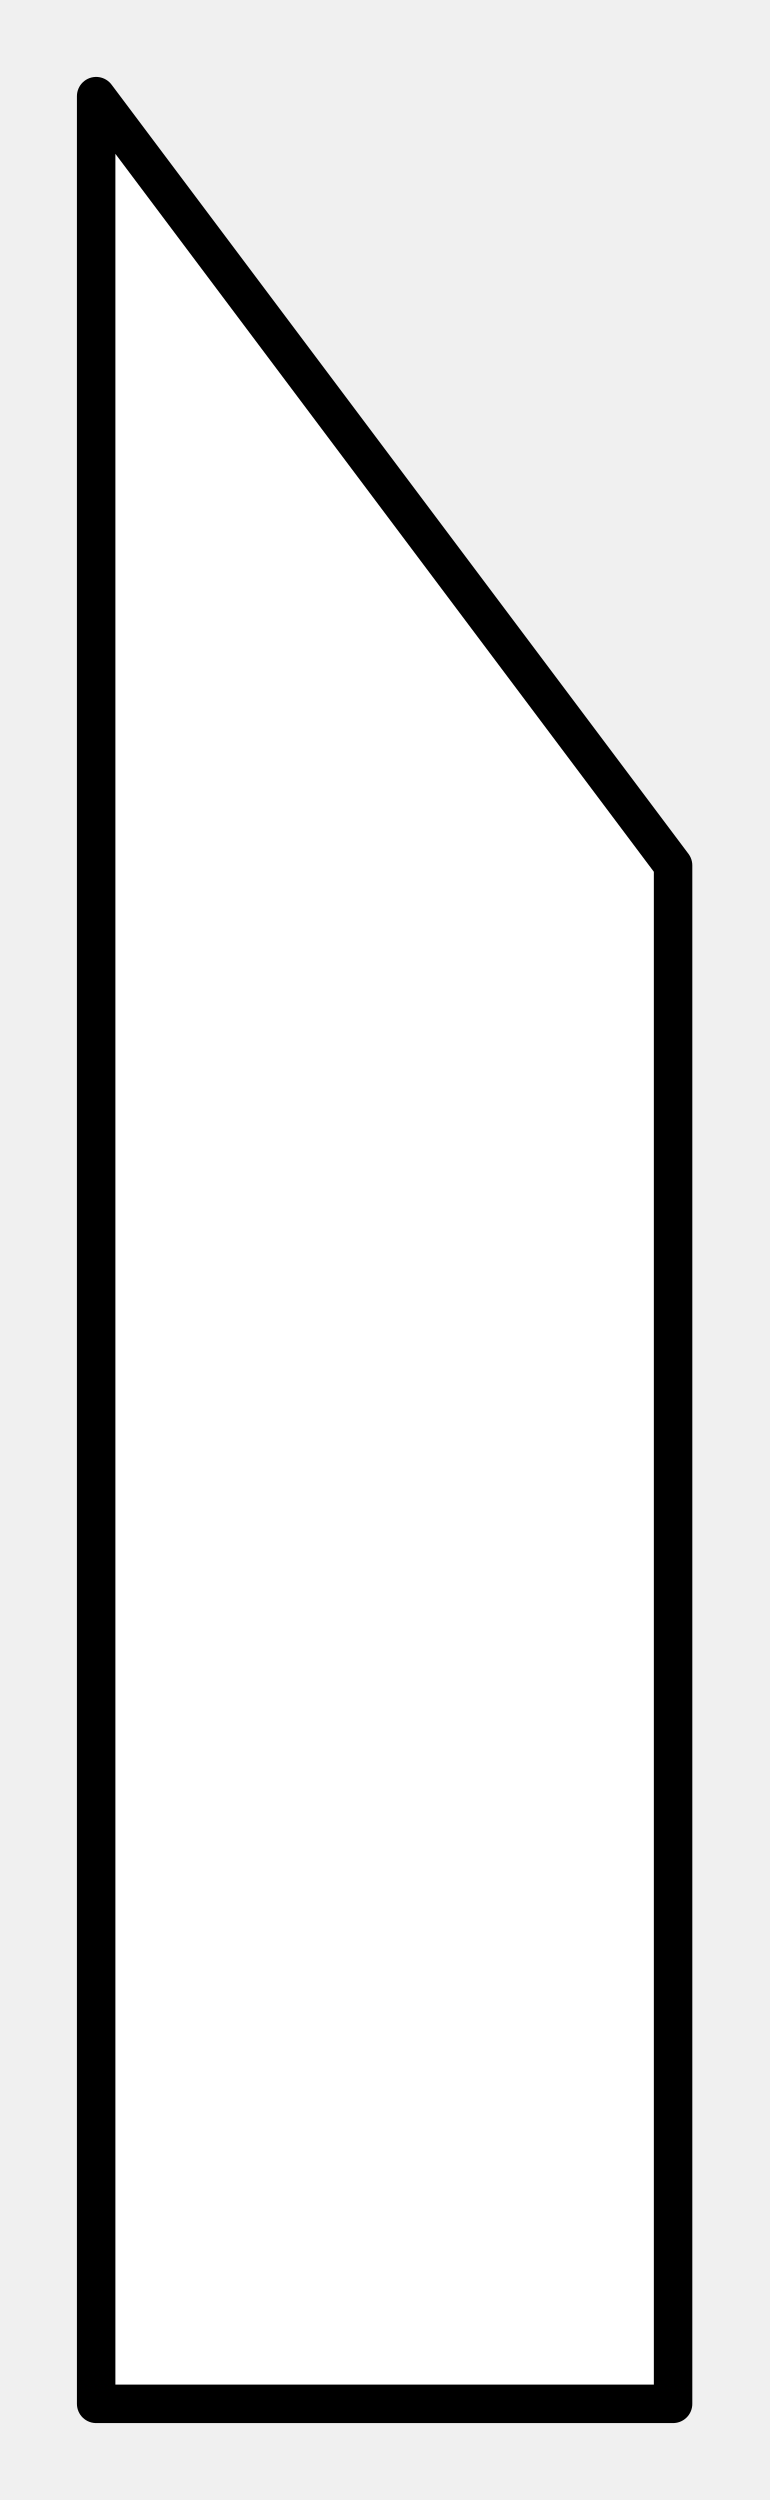
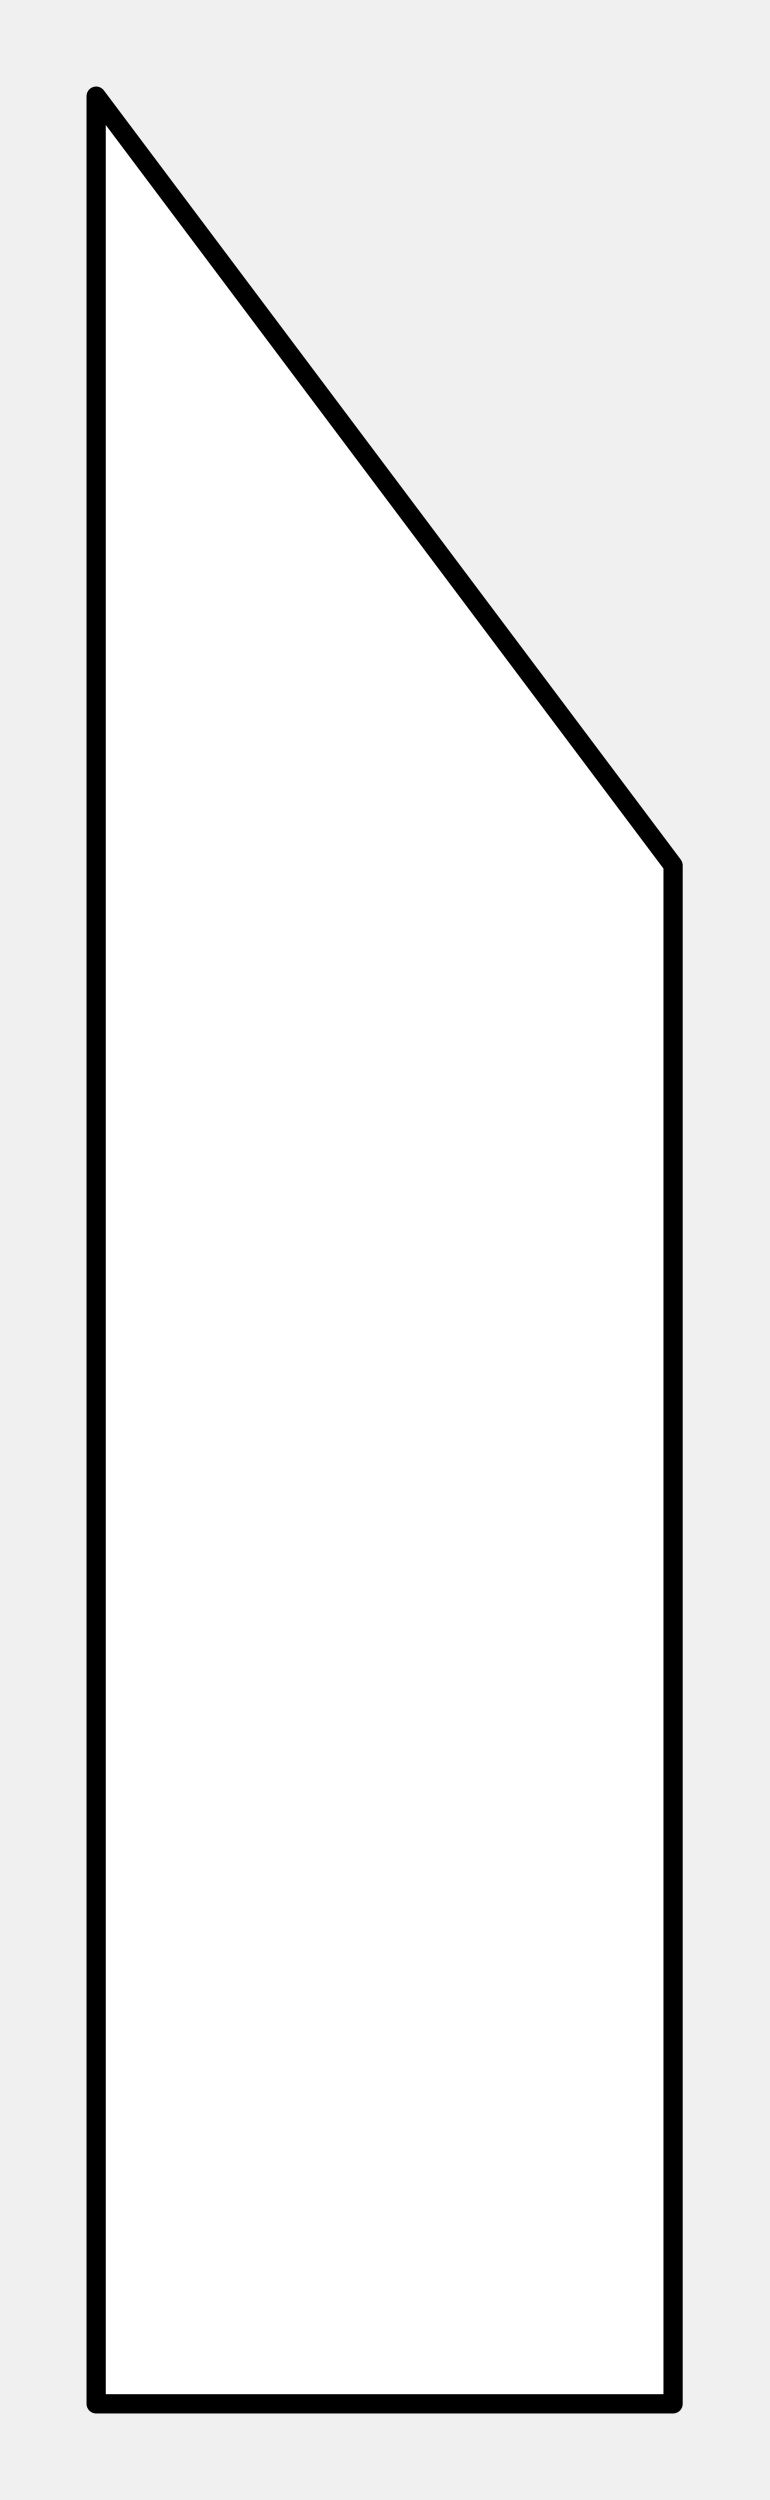
<svg xmlns="http://www.w3.org/2000/svg" width="40" height="130" viewBox="0 0 40 130" version="1.1" id="svg1" xml:space="preserve">
  <defs id="defs1" />
  <g id="layer1" style="display:inline">
-     <path style="display:inline;fill:#ffffff;stroke:#000000;stroke-width:2;stroke-linecap:butt;stroke-linejoin:round;stroke-dasharray:none;stroke-dashoffset:0;stroke-opacity:1;paint-order:fill markers stroke" d="M 35,45 5,5 v 120 h 30 z" id="path4-14" />
+     <path style="display:inline;fill:#ffffff;stroke:#000000;stroke-width:1;stroke-linecap:butt;stroke-linejoin:round;stroke-dasharray:none;stroke-dashoffset:0;stroke-opacity:1;paint-order:fill markers stroke" d="M 35,45 5,5 v 120 h 30 z" id="path4-14" />
  </g>
</svg>
